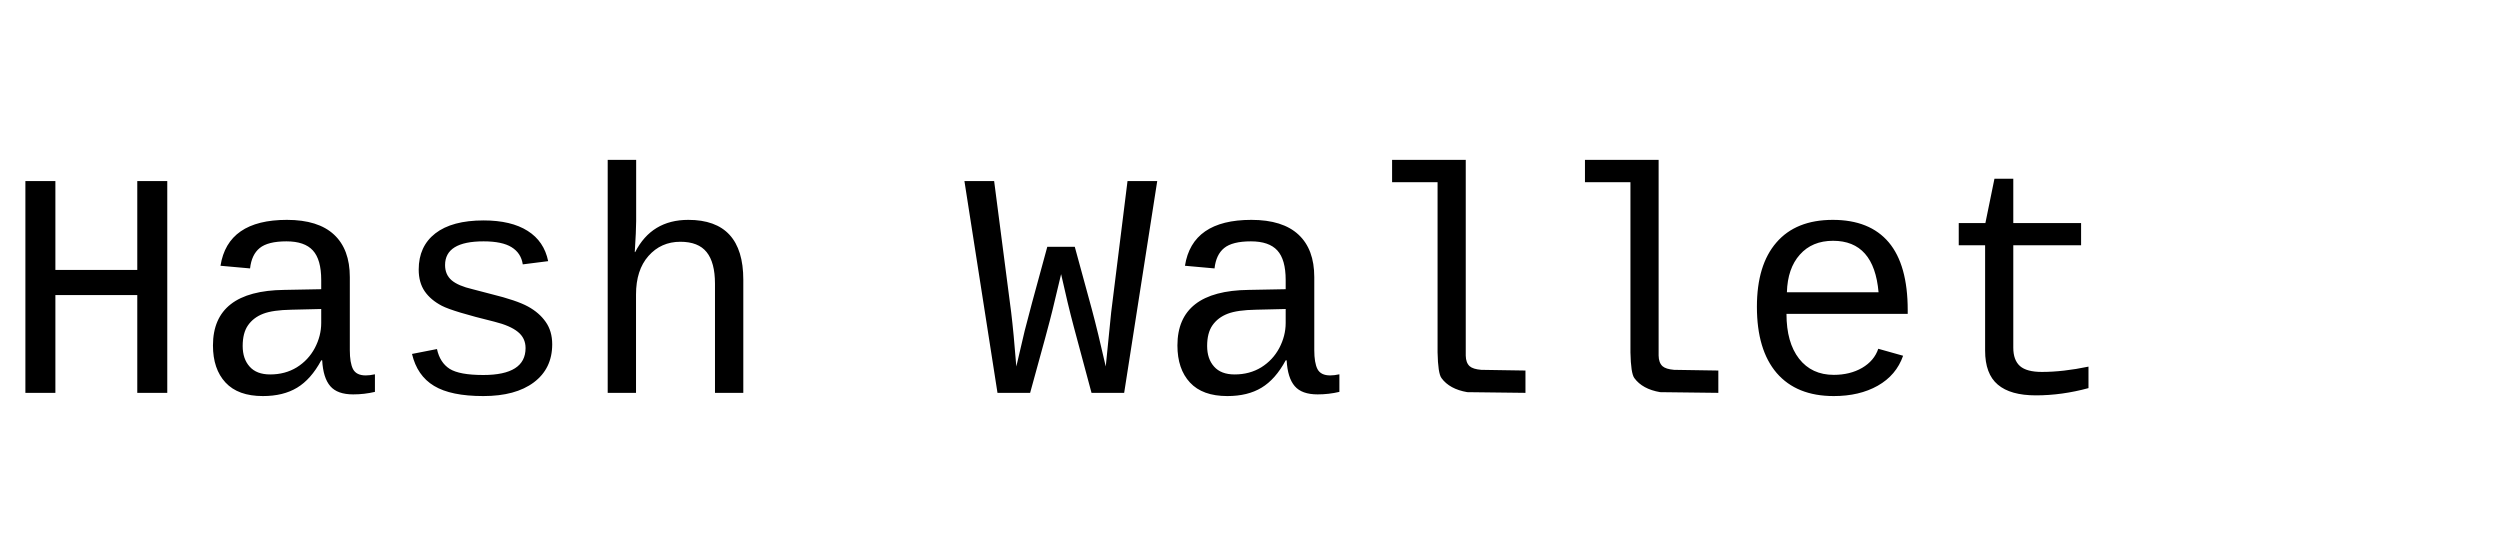
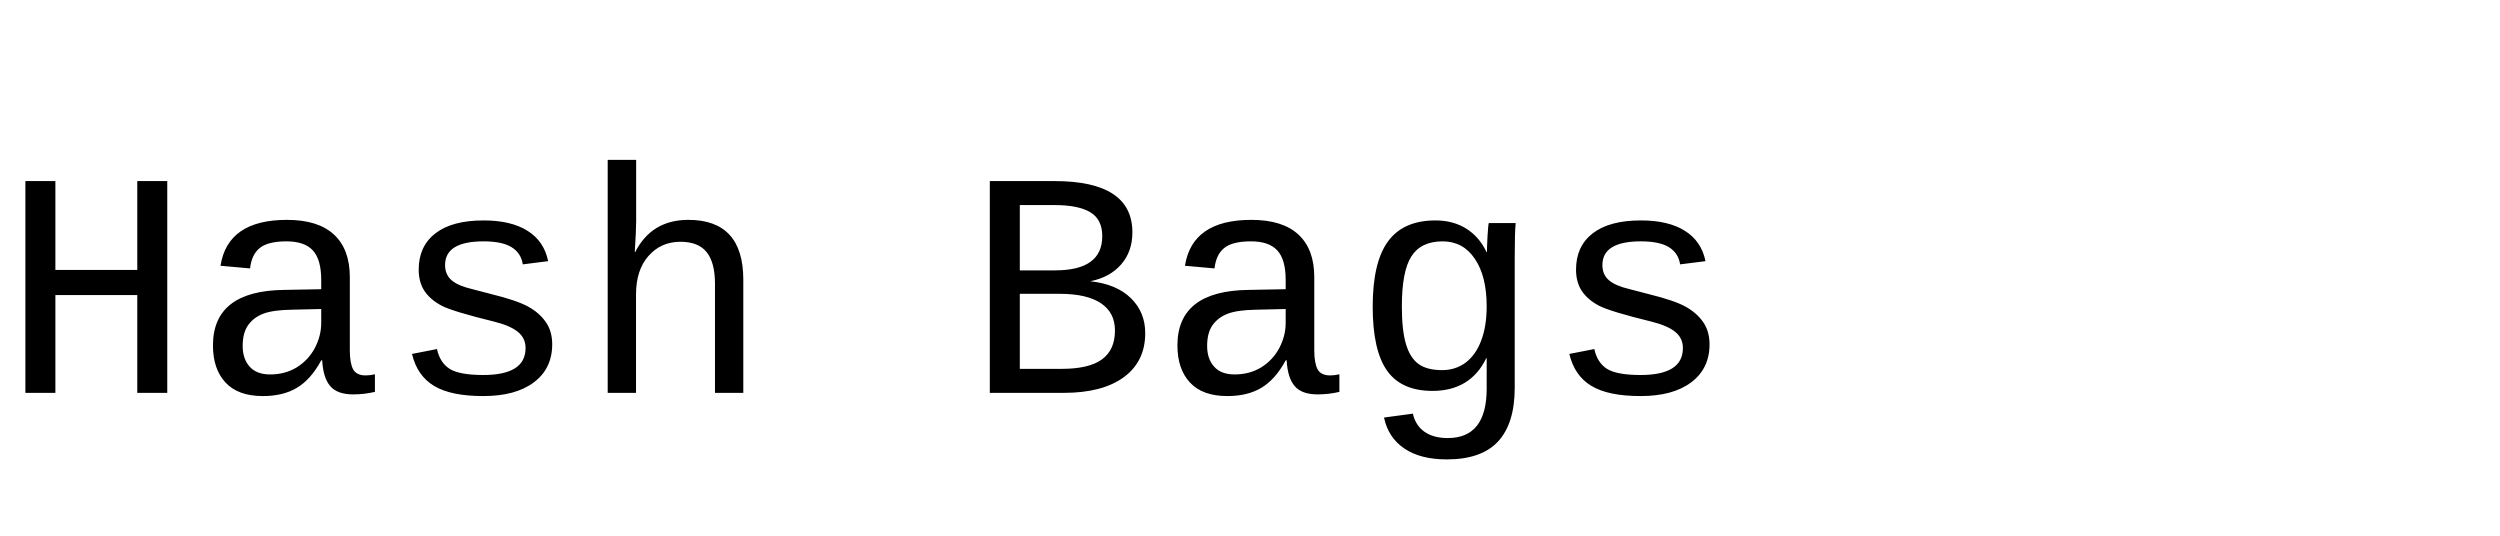
<svg xmlns="http://www.w3.org/2000/svg" viewBox="0 0 280 60" width="280" height="60">
-   <text x="0" y="44" font-family="ui-monospace, 'JetBrains Mono', 'Courier New', monospace" font-size="36" font-weight="500" fill="currentColor">Hash Wallet</text>
+   <text x="0" y="44" font-family="ui-monospace, 'JetBrains Mono', 'Courier New', monospace" font-size="36" font-weight="500" fill="currentColor">Hash Bags</text>
</svg>
